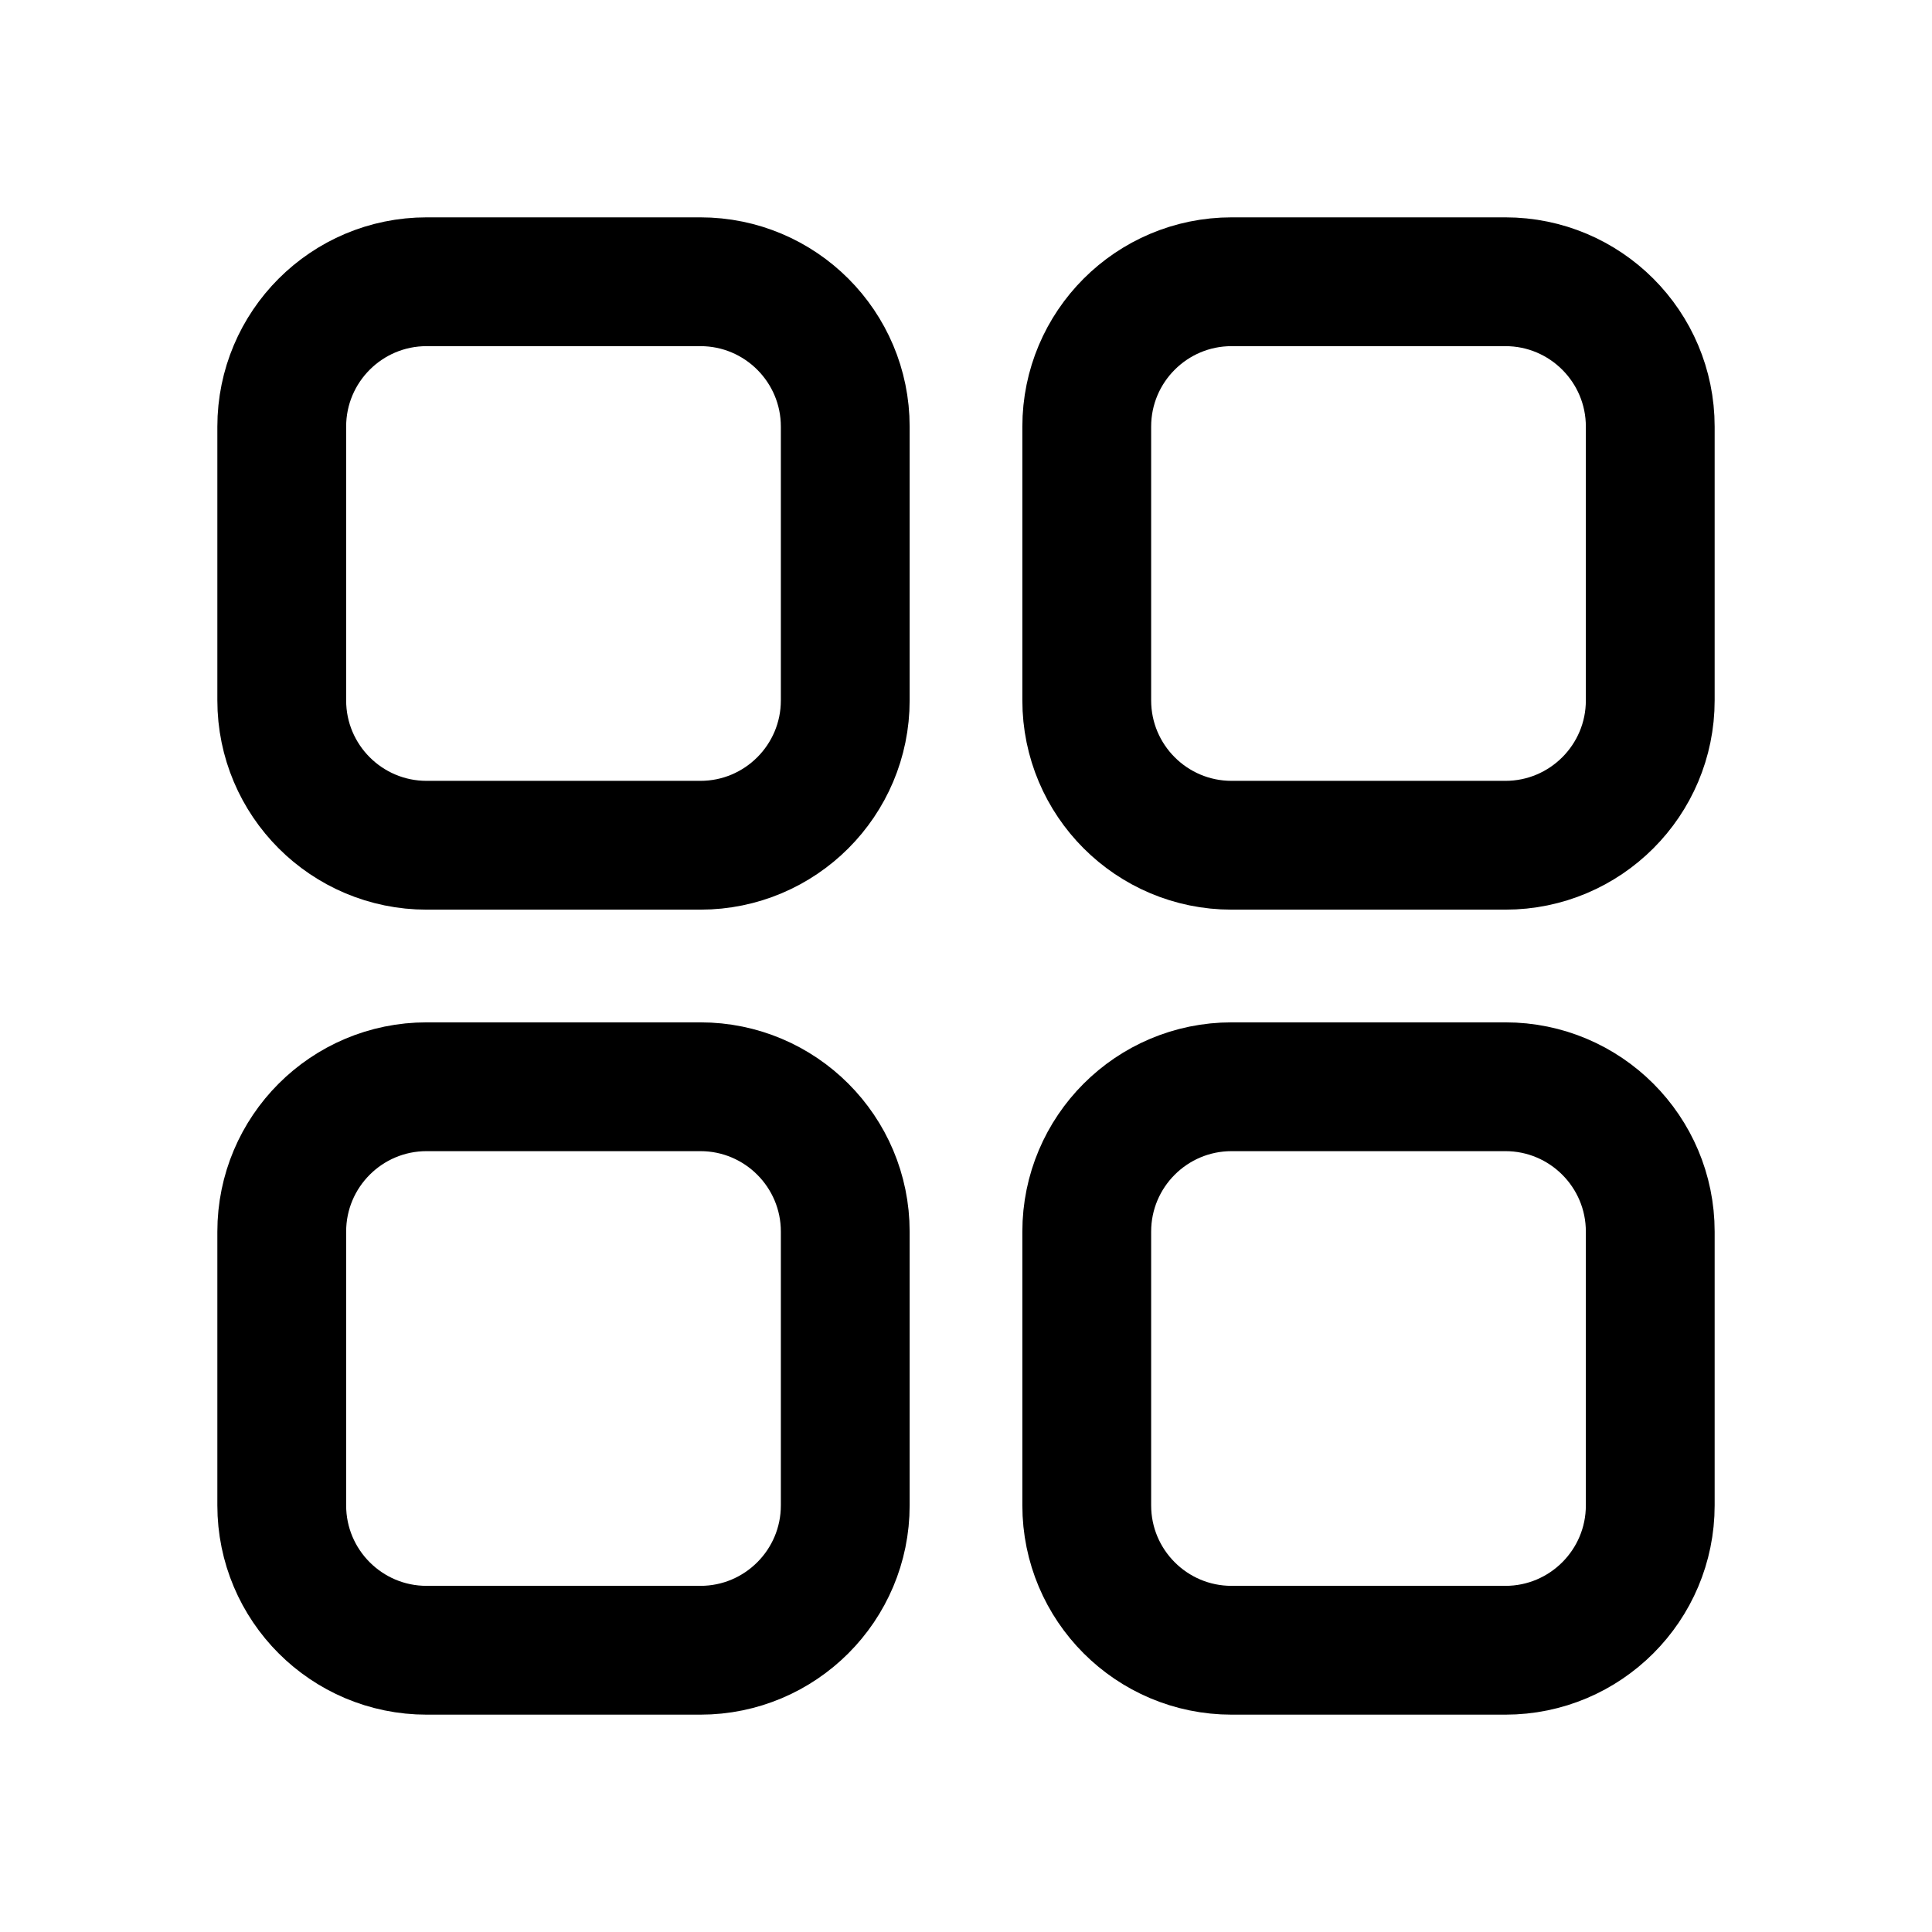
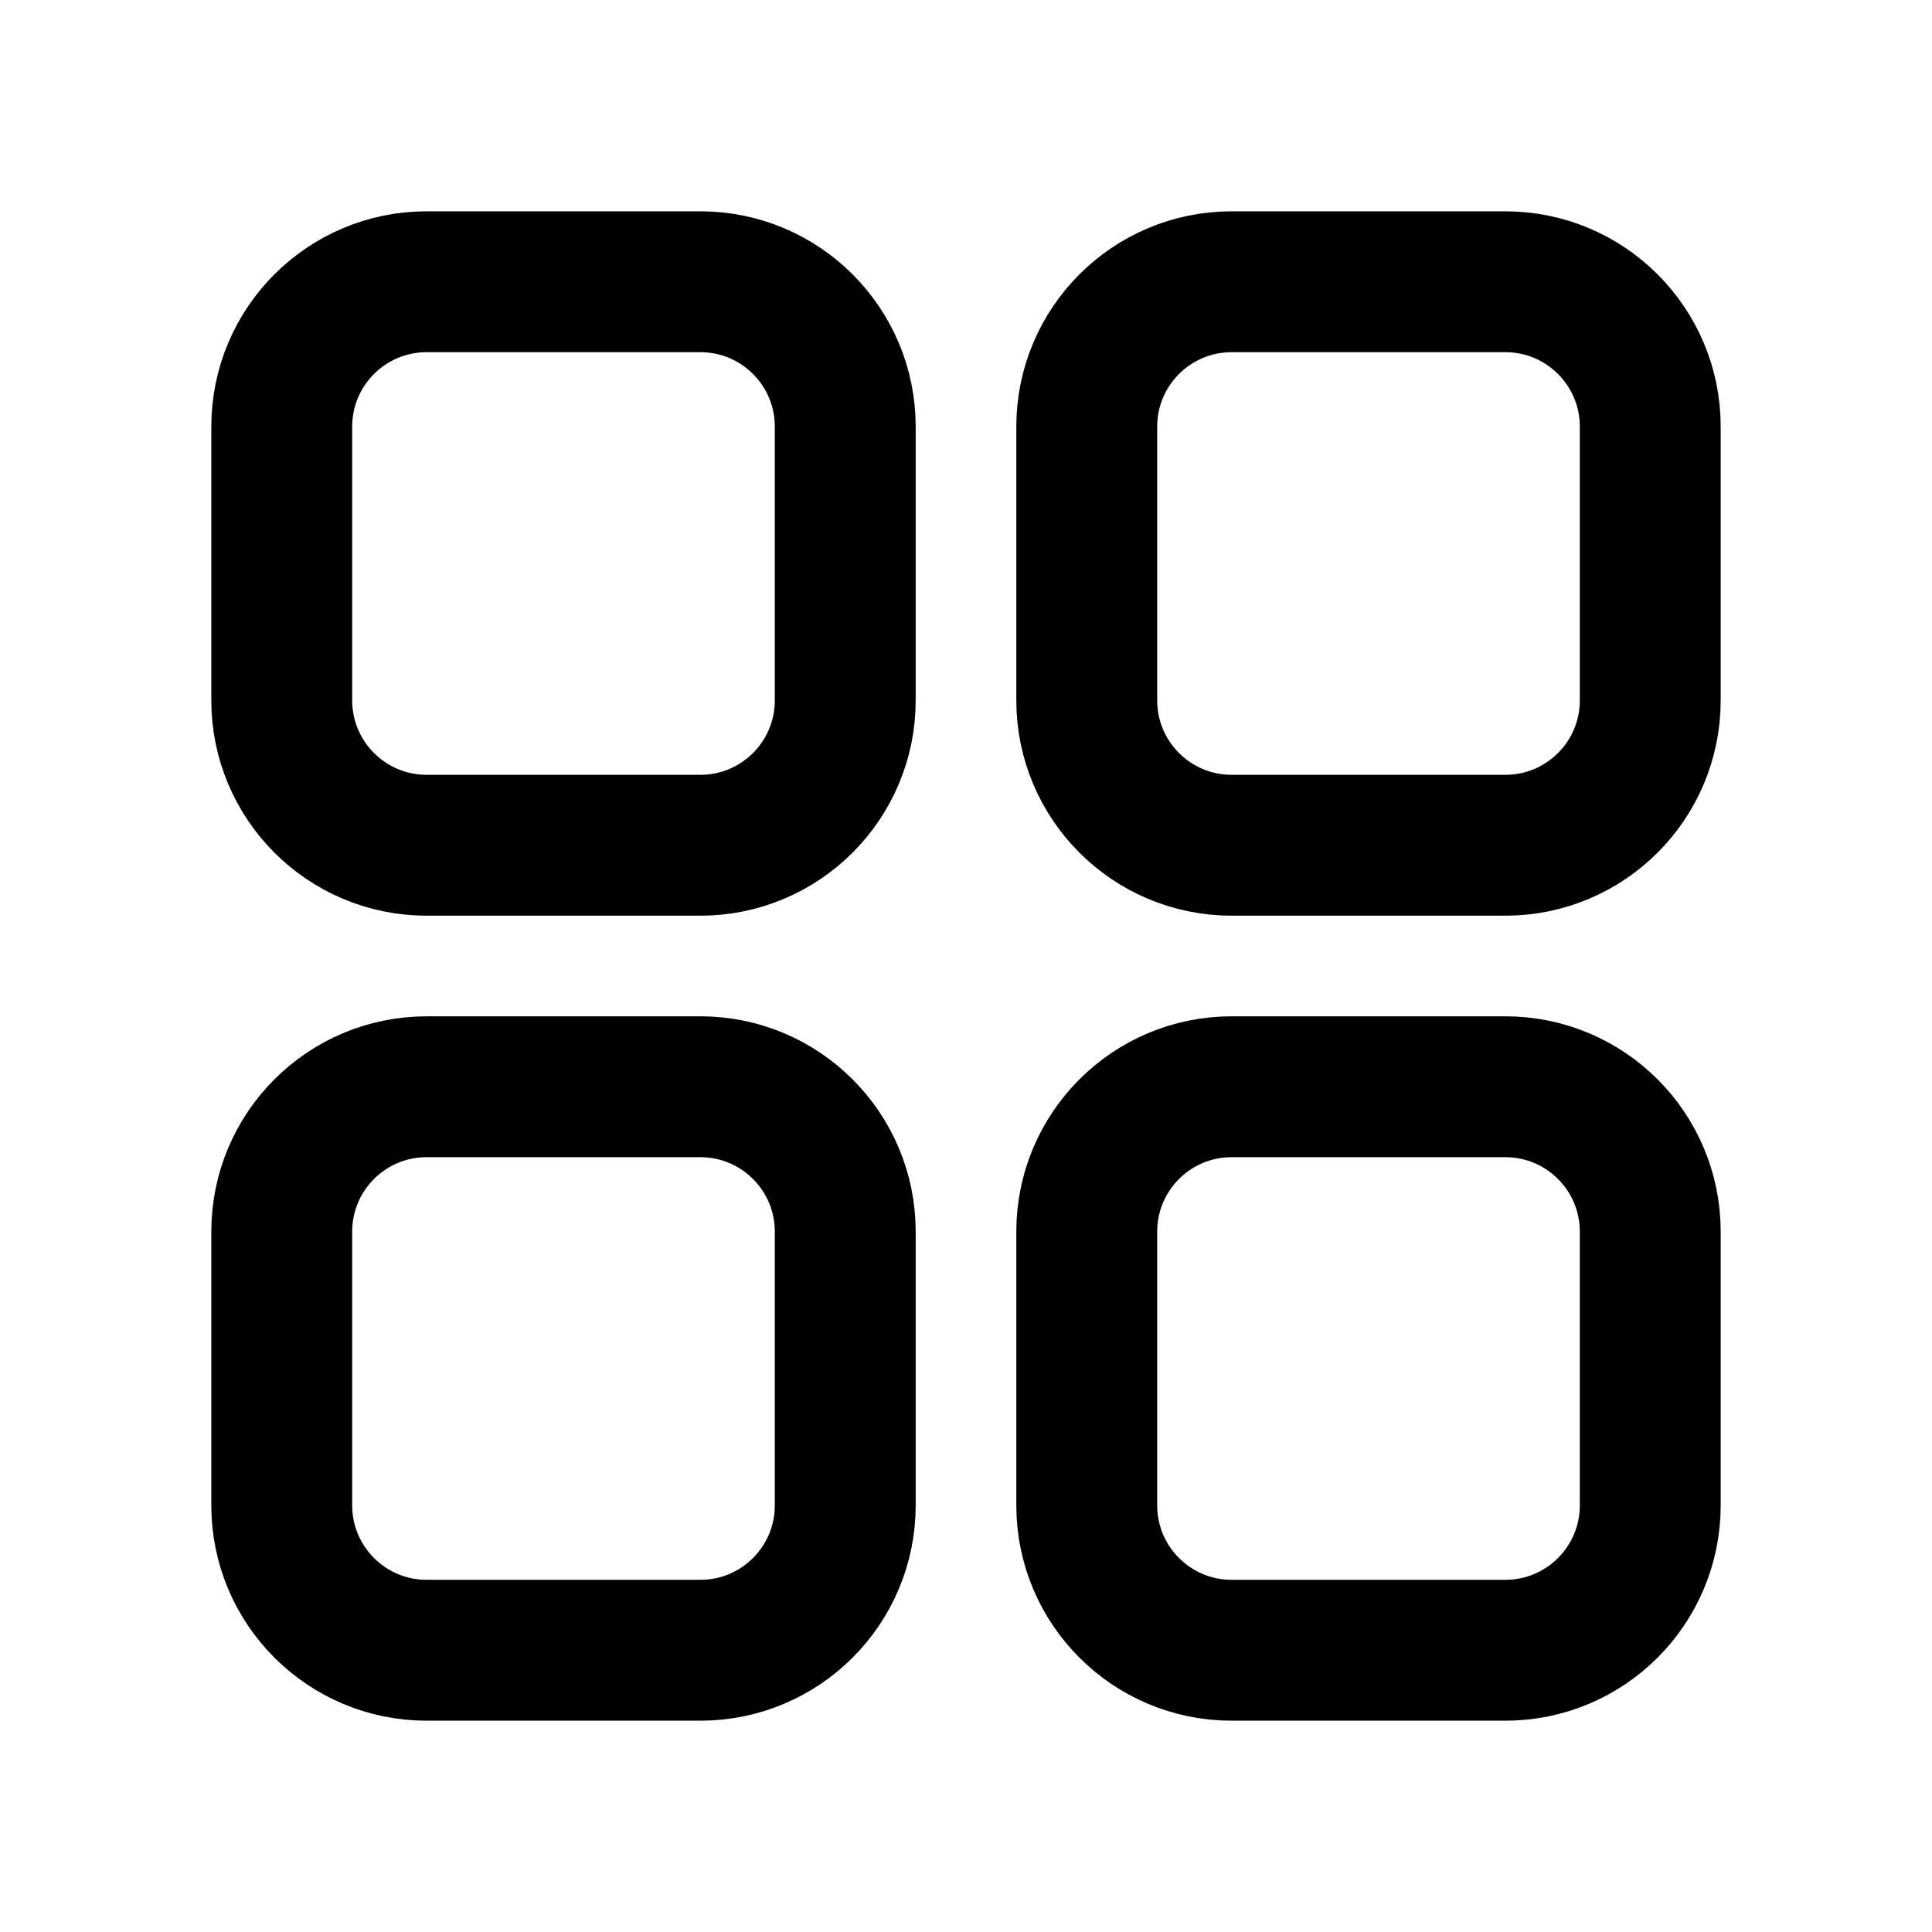
- <svg xmlns="http://www.w3.org/2000/svg" width="24" height="24" viewBox="0 0 24 24" fill="none" stroke="black" stroke-width="1.6" stroke-linecap="round" stroke-linejoin="round">
+ <svg xmlns="http://www.w3.org/2000/svg" width="24" height="24" viewBox="0 0 24 24" fill="none" stroke="black" stroke-width="1.75" stroke-linecap="round" stroke-linejoin="round">
  <rect x="3.5" y="3.5" width="7" height="7" rx="1.8" />
  <rect x="13.5" y="3.5" width="7" height="7" rx="1.8" />
  <rect x="3.5" y="13.5" width="7" height="7" rx="1.8" />
  <rect x="13.5" y="13.5" width="7" height="7" rx="1.8" />
</svg>
